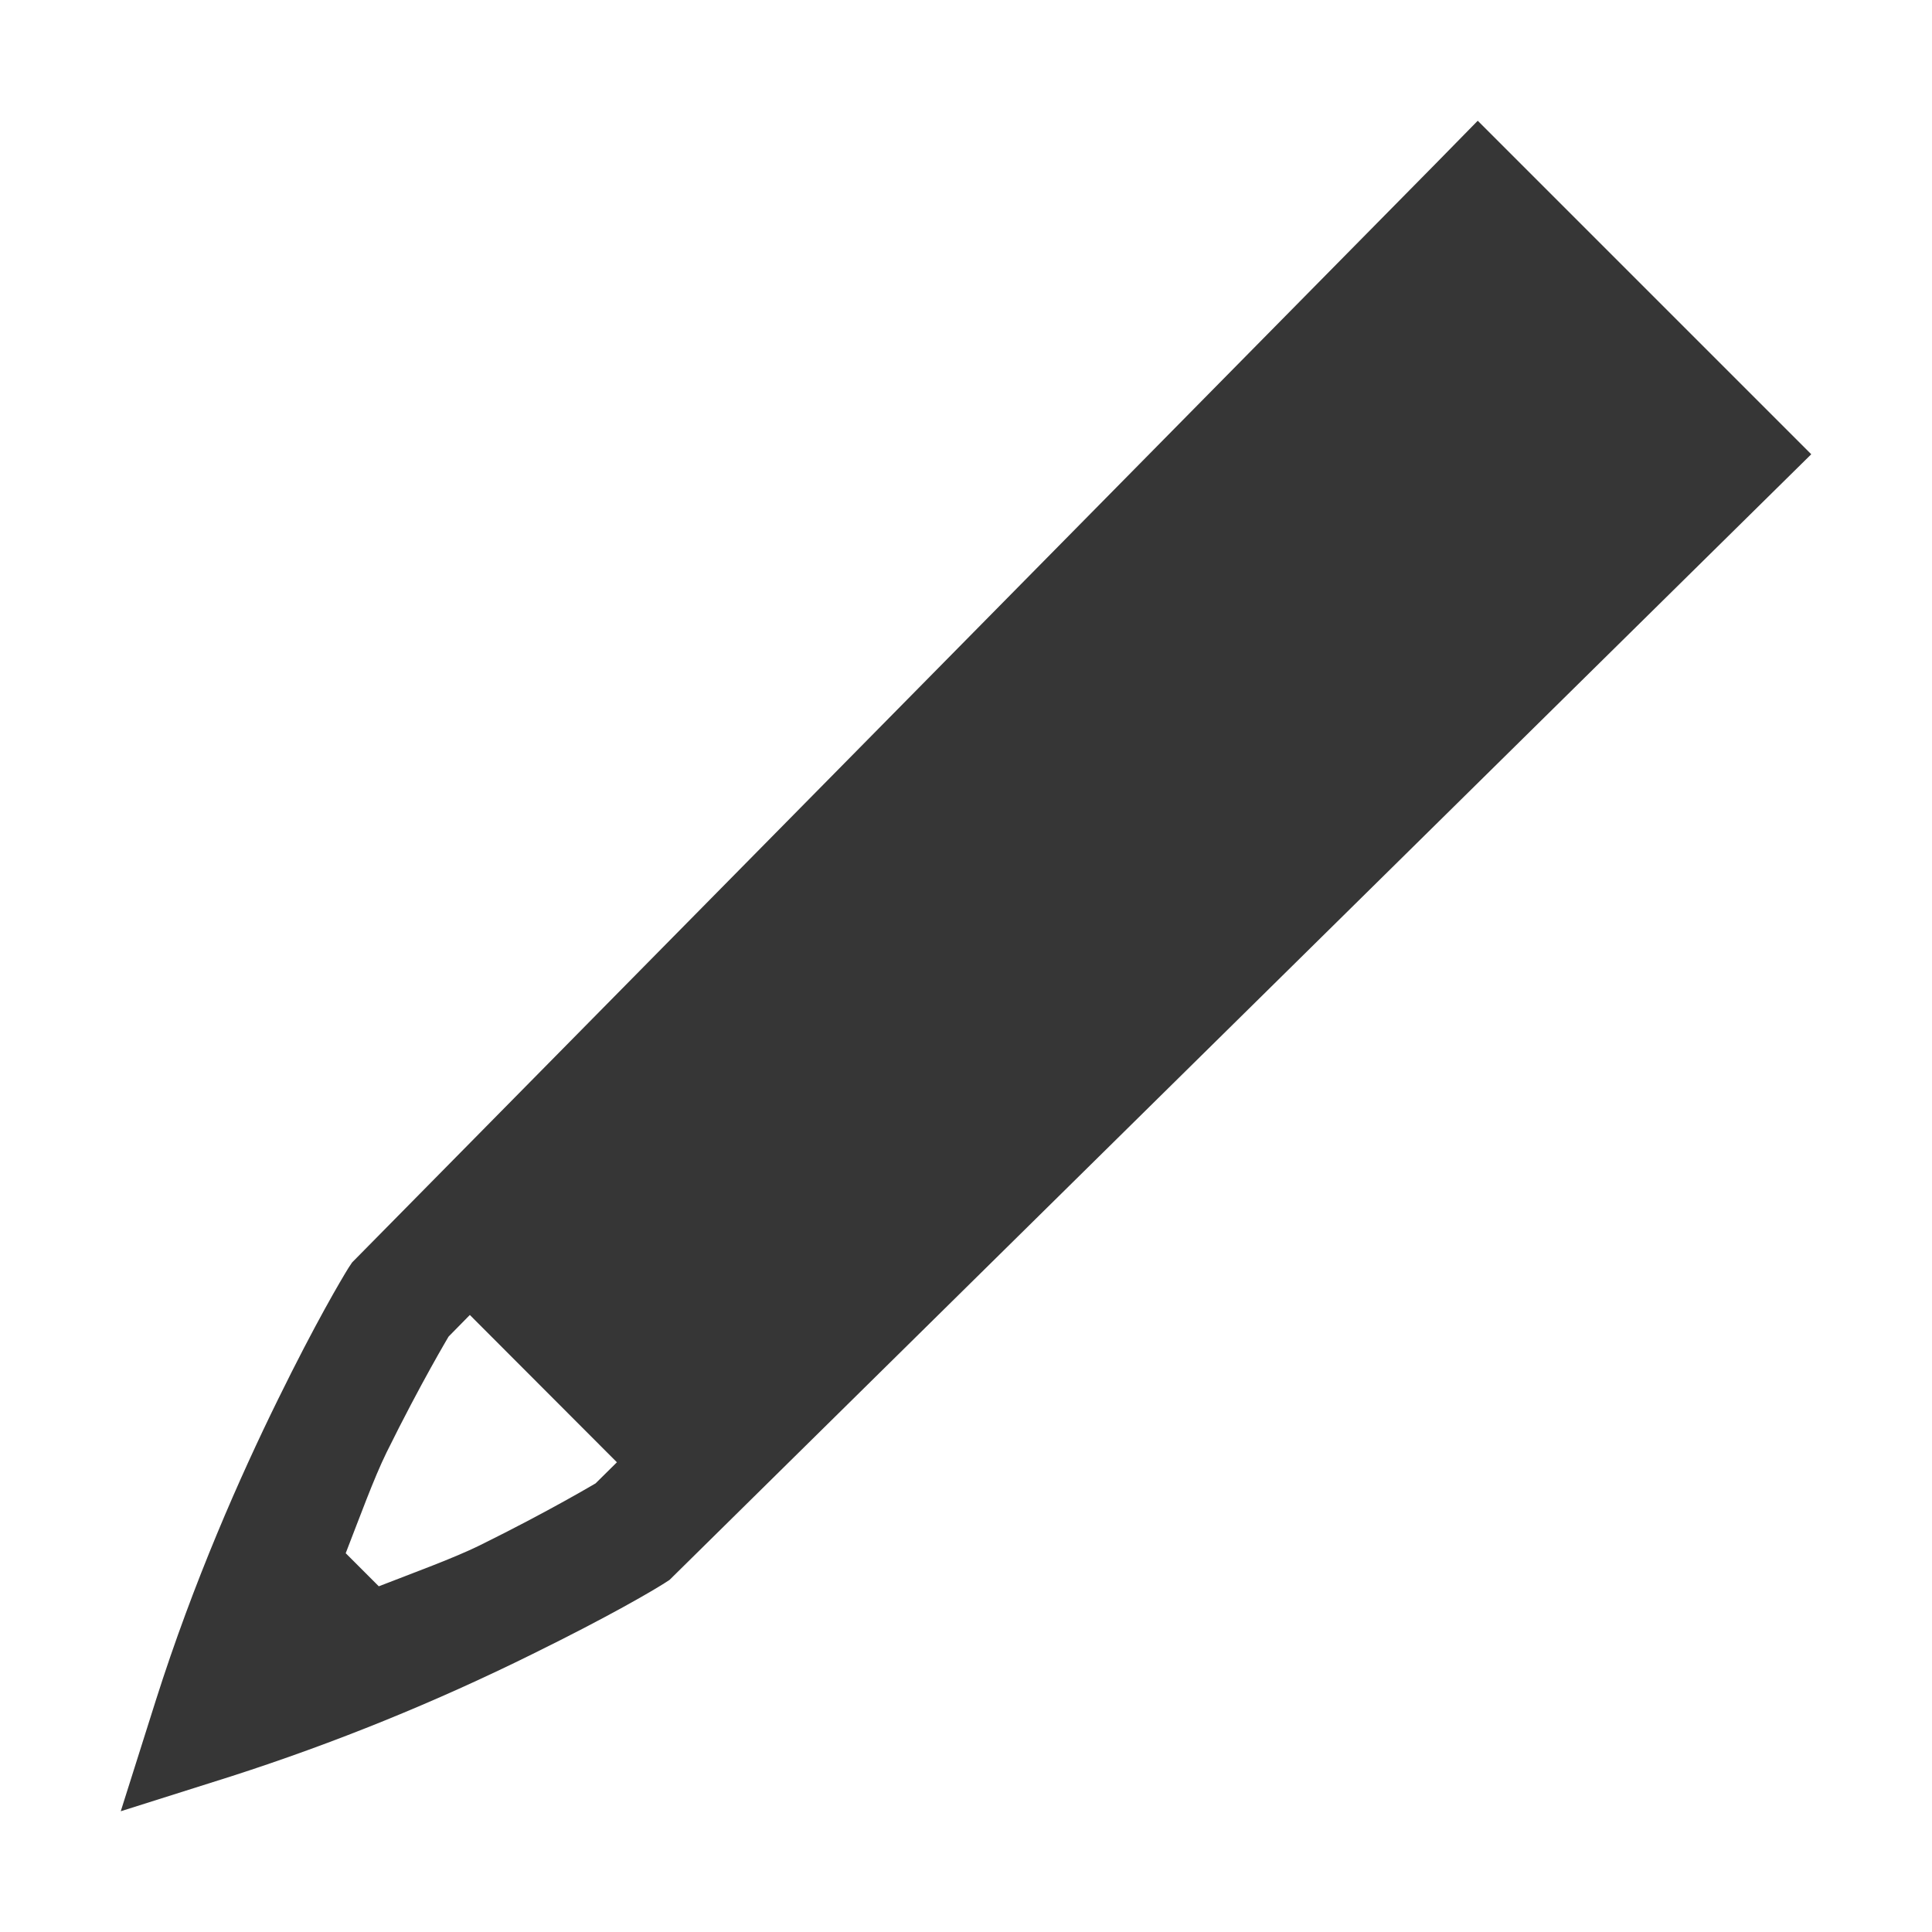
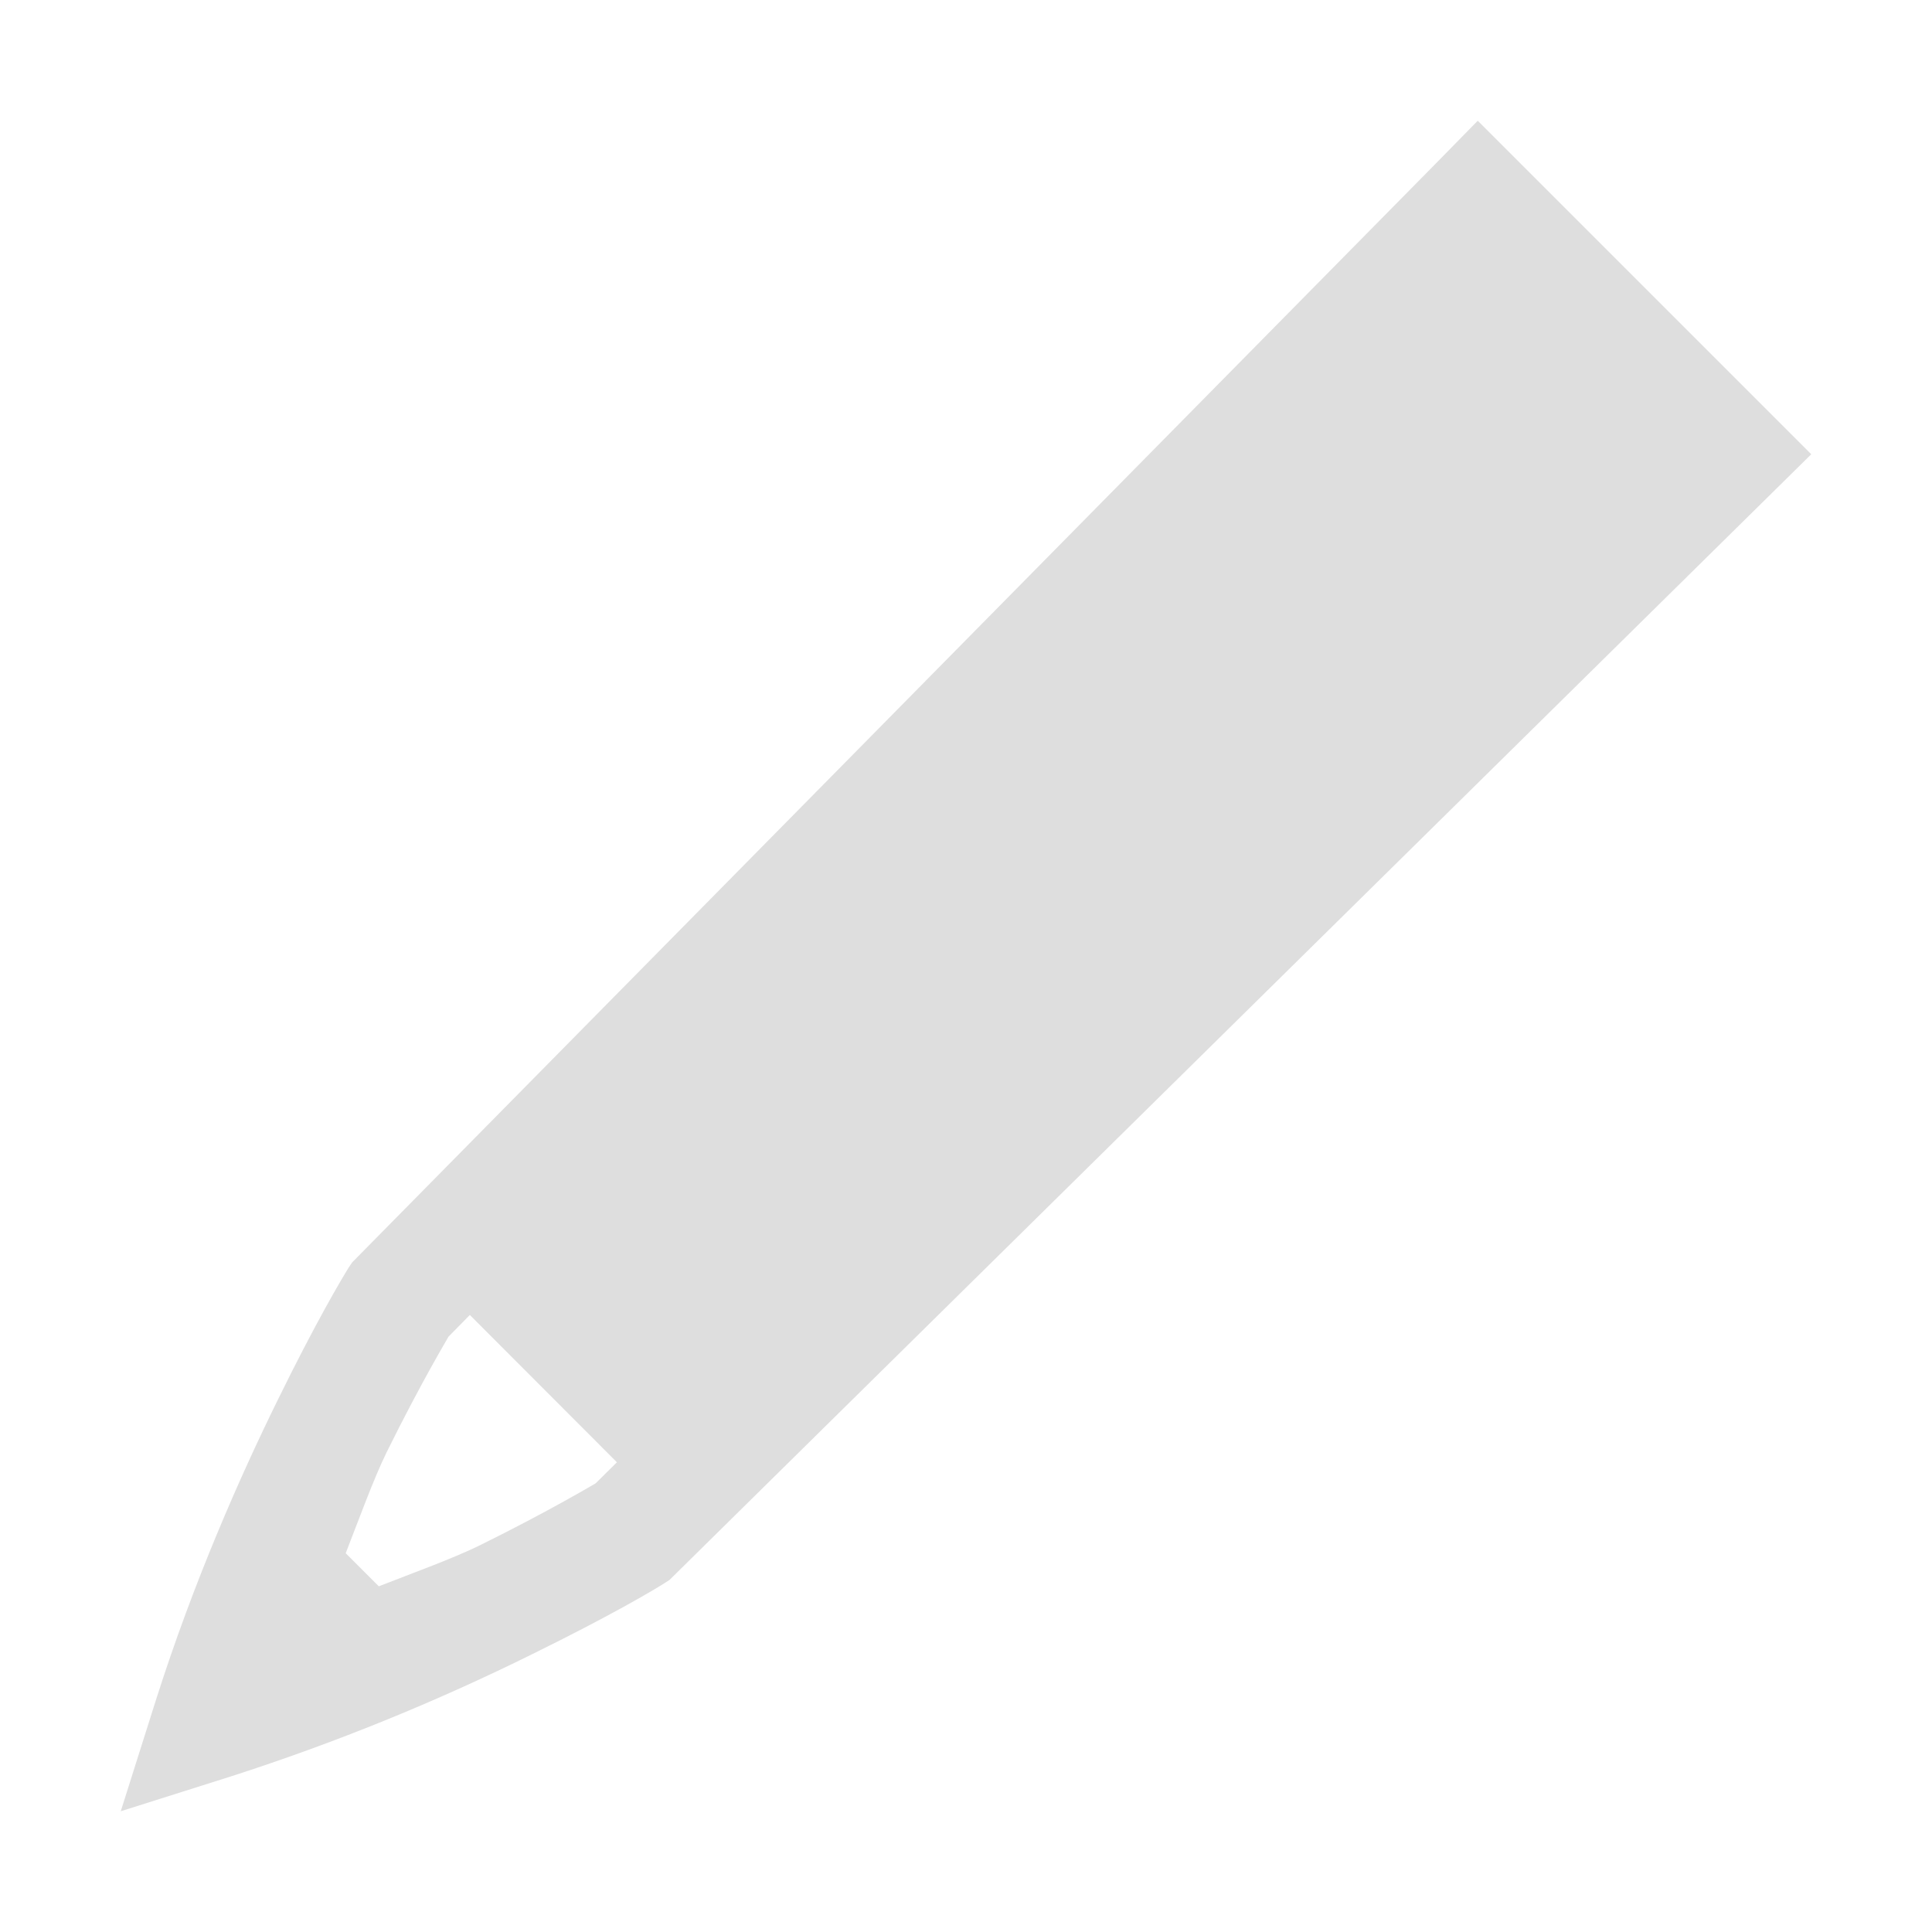
<svg xmlns="http://www.w3.org/2000/svg" width="16" height="16" version="1.1">
-   <path d="m12.238 1-0.353 0.36-8.969 9.095-0.03 0.045c-0.061 0.099-0.27 0.45-0.583 1.088-0.314 0.638-0.7 1.51-1.012 2.492l-0.291 0.92 0.92-0.291a18.163 18.163 0 0 0 2.492-1.012c0.638-0.314 0.987-0.52 1.088-0.584l0.045-0.029 9.455-9.322zm-8.347 9.89 1.218 1.22-0.177 0.175c7e-3 -5e-3 -0.379 0.227-0.961 0.514-0.214 0.105-0.536 0.222-0.834 0.338l-0.274-0.274c0.116-0.298 0.233-0.62 0.338-0.834 0.287-0.582 0.518-0.966 0.514-0.96z" fill="#363636" font-size="15" letter-spacing="0" word-spacing="0" />
+   <path d="m12.238 1-0.353 0.36-8.969 9.095-0.03 0.045c-0.061 0.099-0.27 0.45-0.583 1.088-0.314 0.638-0.7 1.51-1.012 2.492l-0.291 0.92 0.92-0.291a18.163 18.163 0 0 0 2.492-1.012c0.638-0.314 0.987-0.52 1.088-0.584l0.045-0.029 9.455-9.322zm-8.347 9.89 1.218 1.22-0.177 0.175c7e-3 -5e-3 -0.379 0.227-0.961 0.514-0.214 0.105-0.536 0.222-0.834 0.338l-0.274-0.274c0.116-0.298 0.233-0.62 0.338-0.834 0.287-0.582 0.518-0.966 0.514-0.96z" fill="#dedede" font-size="15" letter-spacing="0" word-spacing="0" />
</svg>
